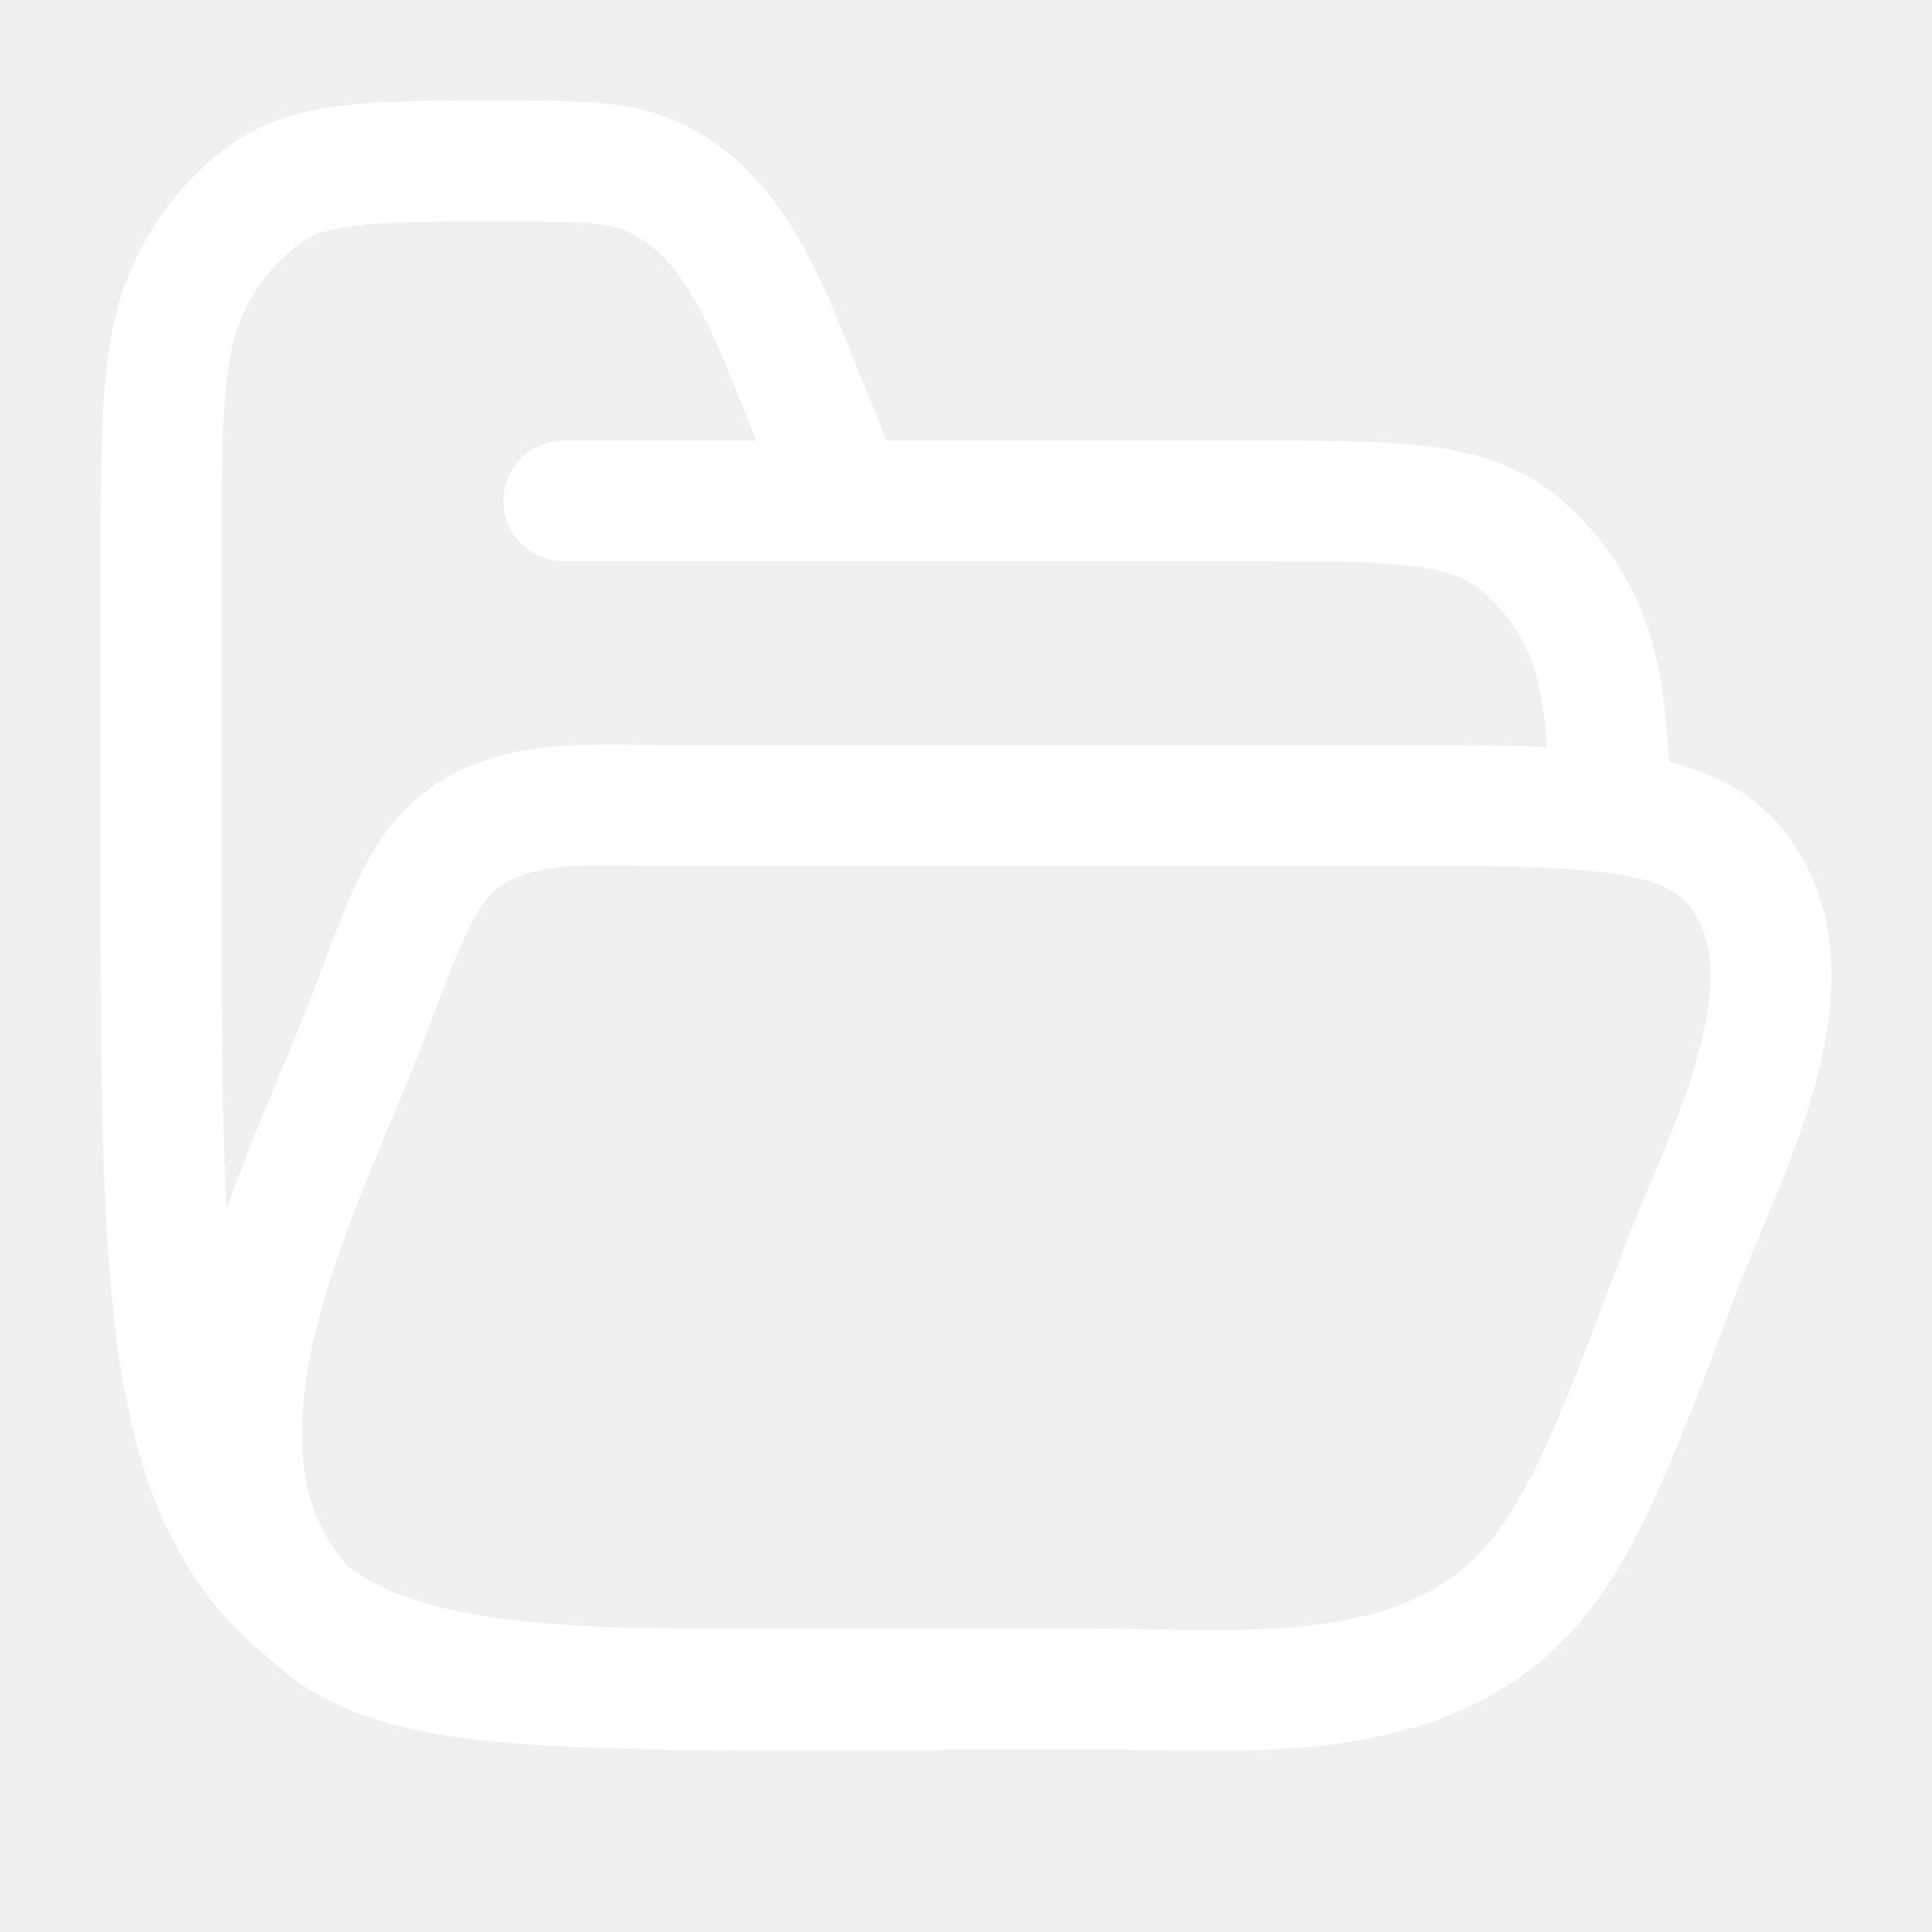
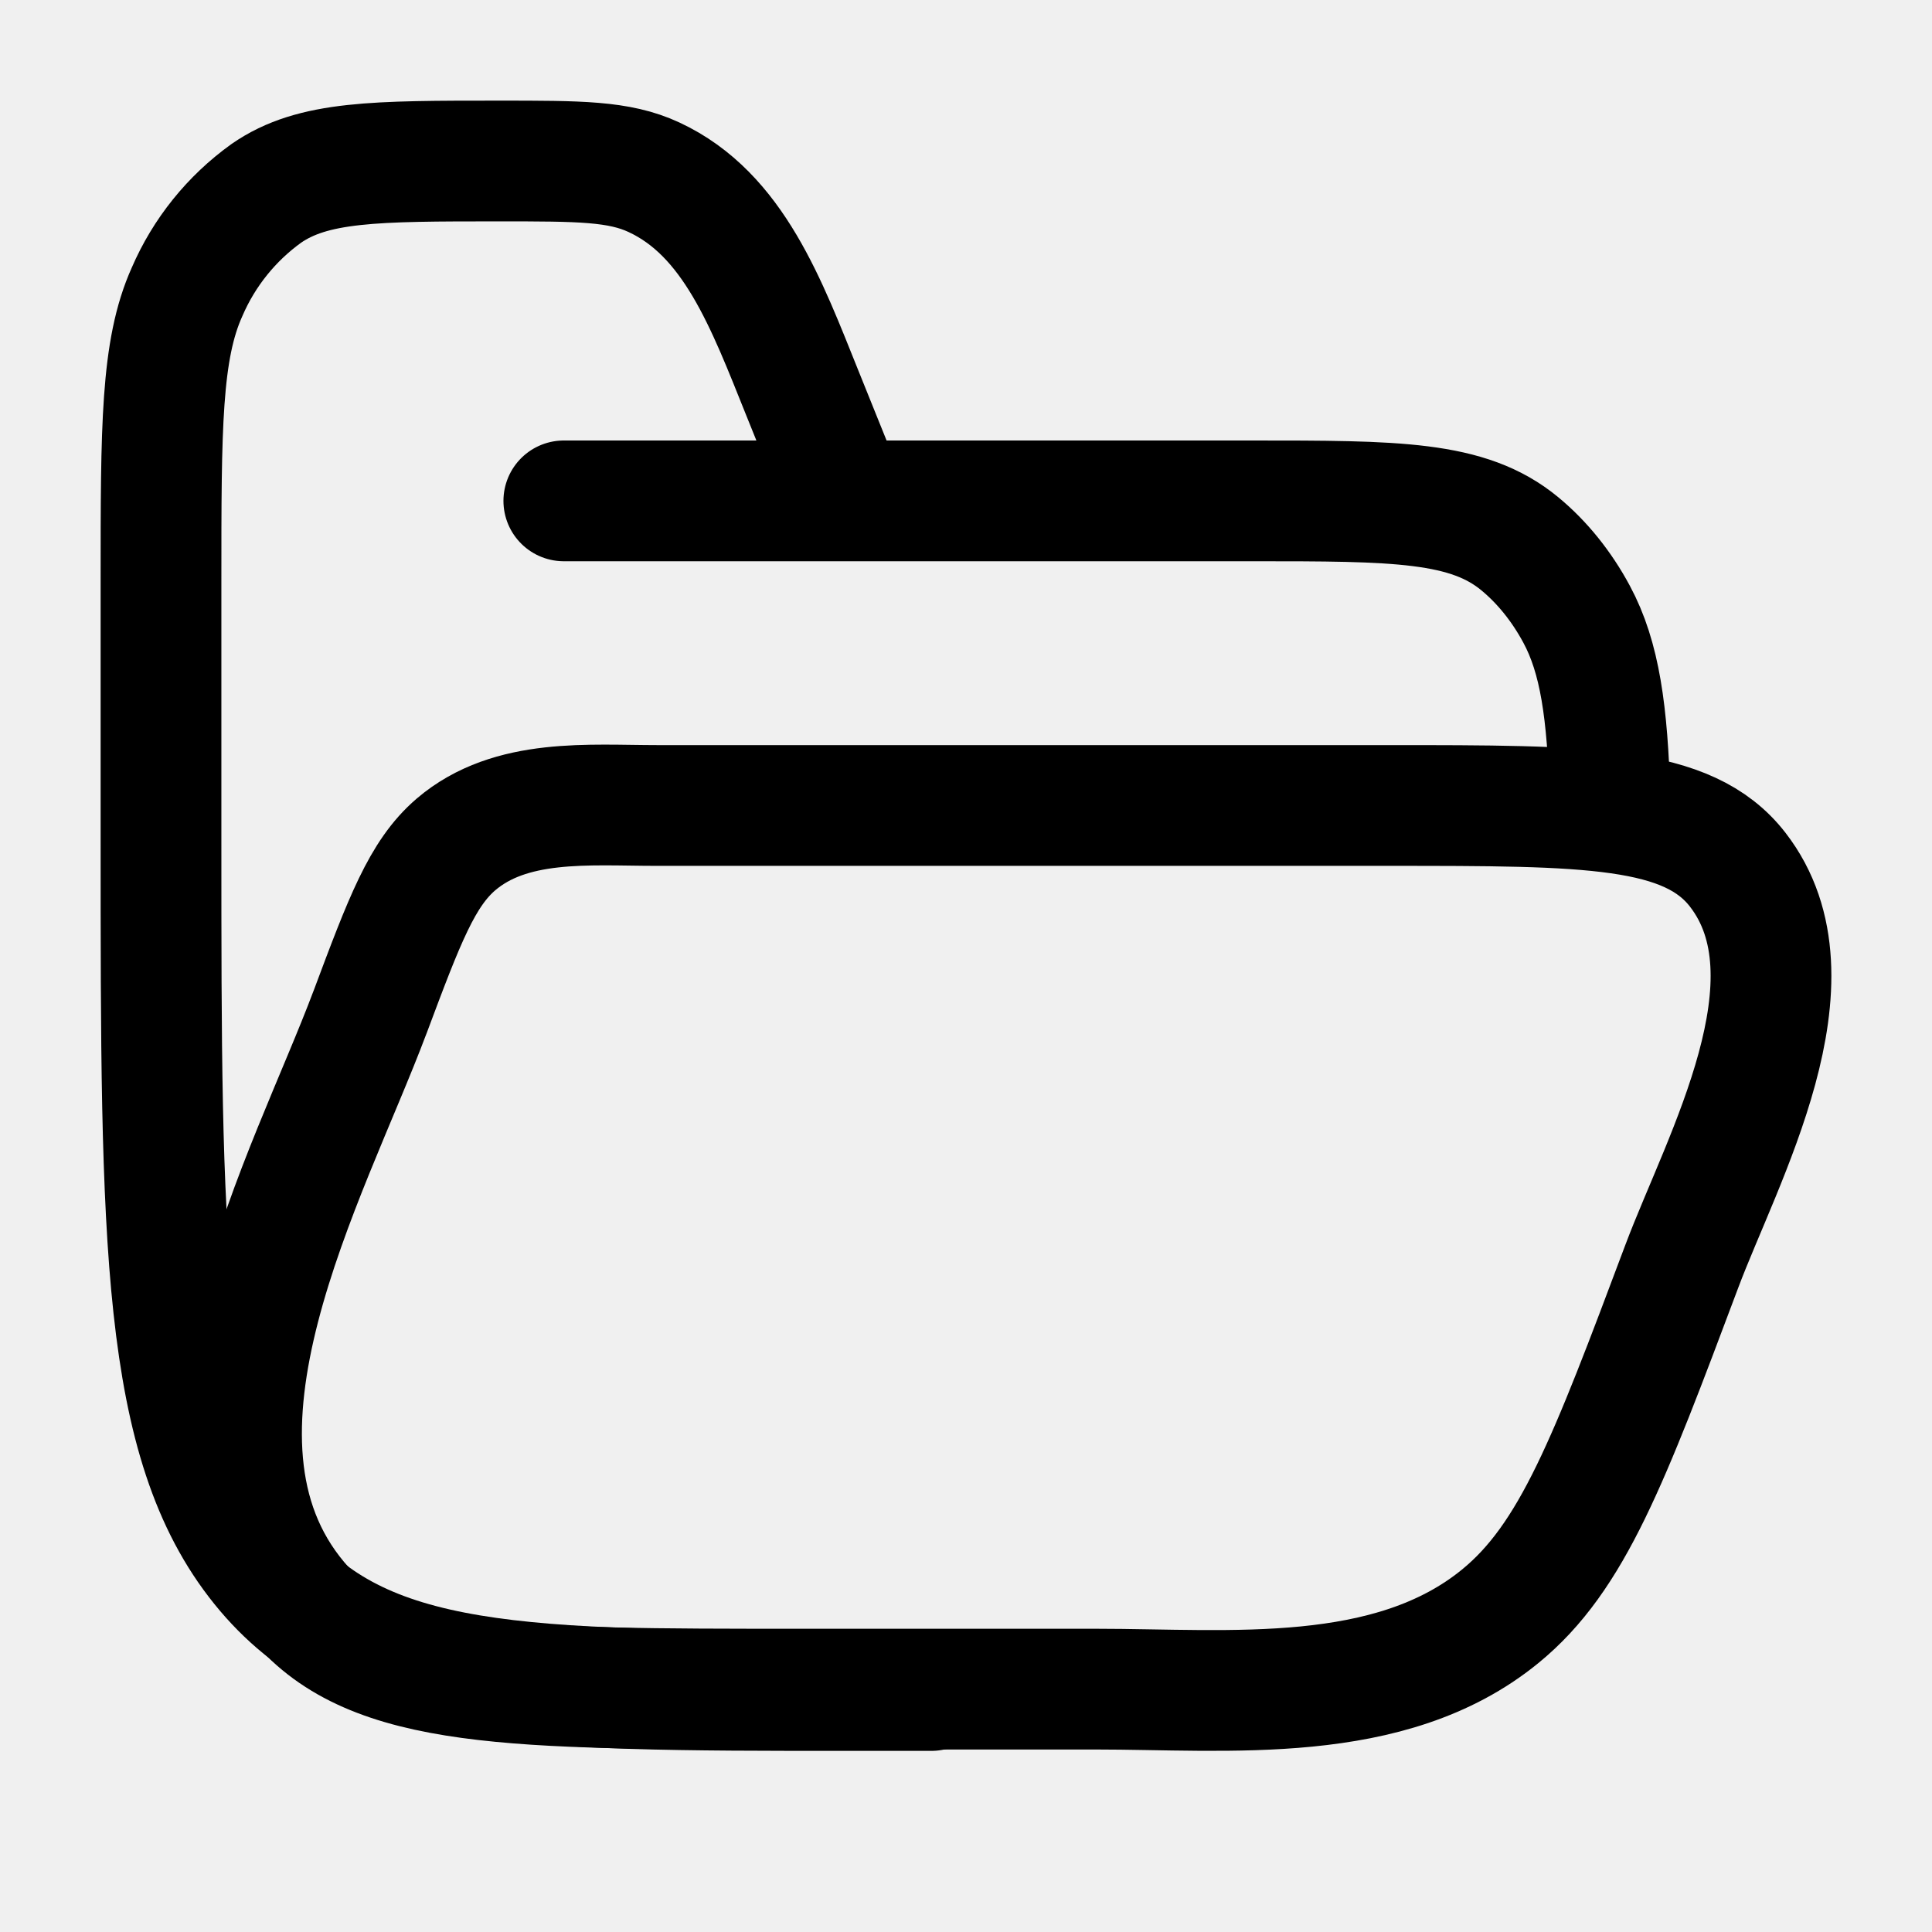
<svg xmlns="http://www.w3.org/2000/svg" width="17" height="17" viewBox="0 0 24 24">
-   <g fill="none" stroke="white" stroke-linecap="round" stroke-linejoin="round" stroke-width="1.5" color="white">
+   <g fill="none" stroke="currentColor" stroke-linecap="round" stroke-linejoin="round" stroke-width="1.5" color="currentColor">
    <path d="M11.57 21h-1.063c-4.01 0-6.015 0-7.261-1.546S2 15.42 2 10.444V7.22c0-1.917 0-2.876.324-3.595a2.94 2.94 0 0 1 .984-1.223C3.888 2 4.661 2 6.206 2c.99 0 1.485 0 1.918.202c.99.46 1.398 1.575 1.844 2.683l.539 1.337m-3.503 0h8.545c1.792 0 2.688 0 3.332.534c.278.23.518.528.704.874c.29.538.384 1.219.415 2.287" />
    <path d="M4.596 12.576c.43-1.15.647-1.724 1.067-2.085c.68-.582 1.657-.485 2.494-.485h9.095c2.477 0 3.716 0 4.334.797c1.06 1.368-.191 3.587-.695 4.93c-.904 2.408-1.356 3.612-2.256 4.346c-1.371 1.119-3.366.904-5.021.904H9.937c-3.543 0-5.314 0-6.236-1.096c-1.7-2.025.13-5.274.895-7.312" />
  </g>
</svg>
